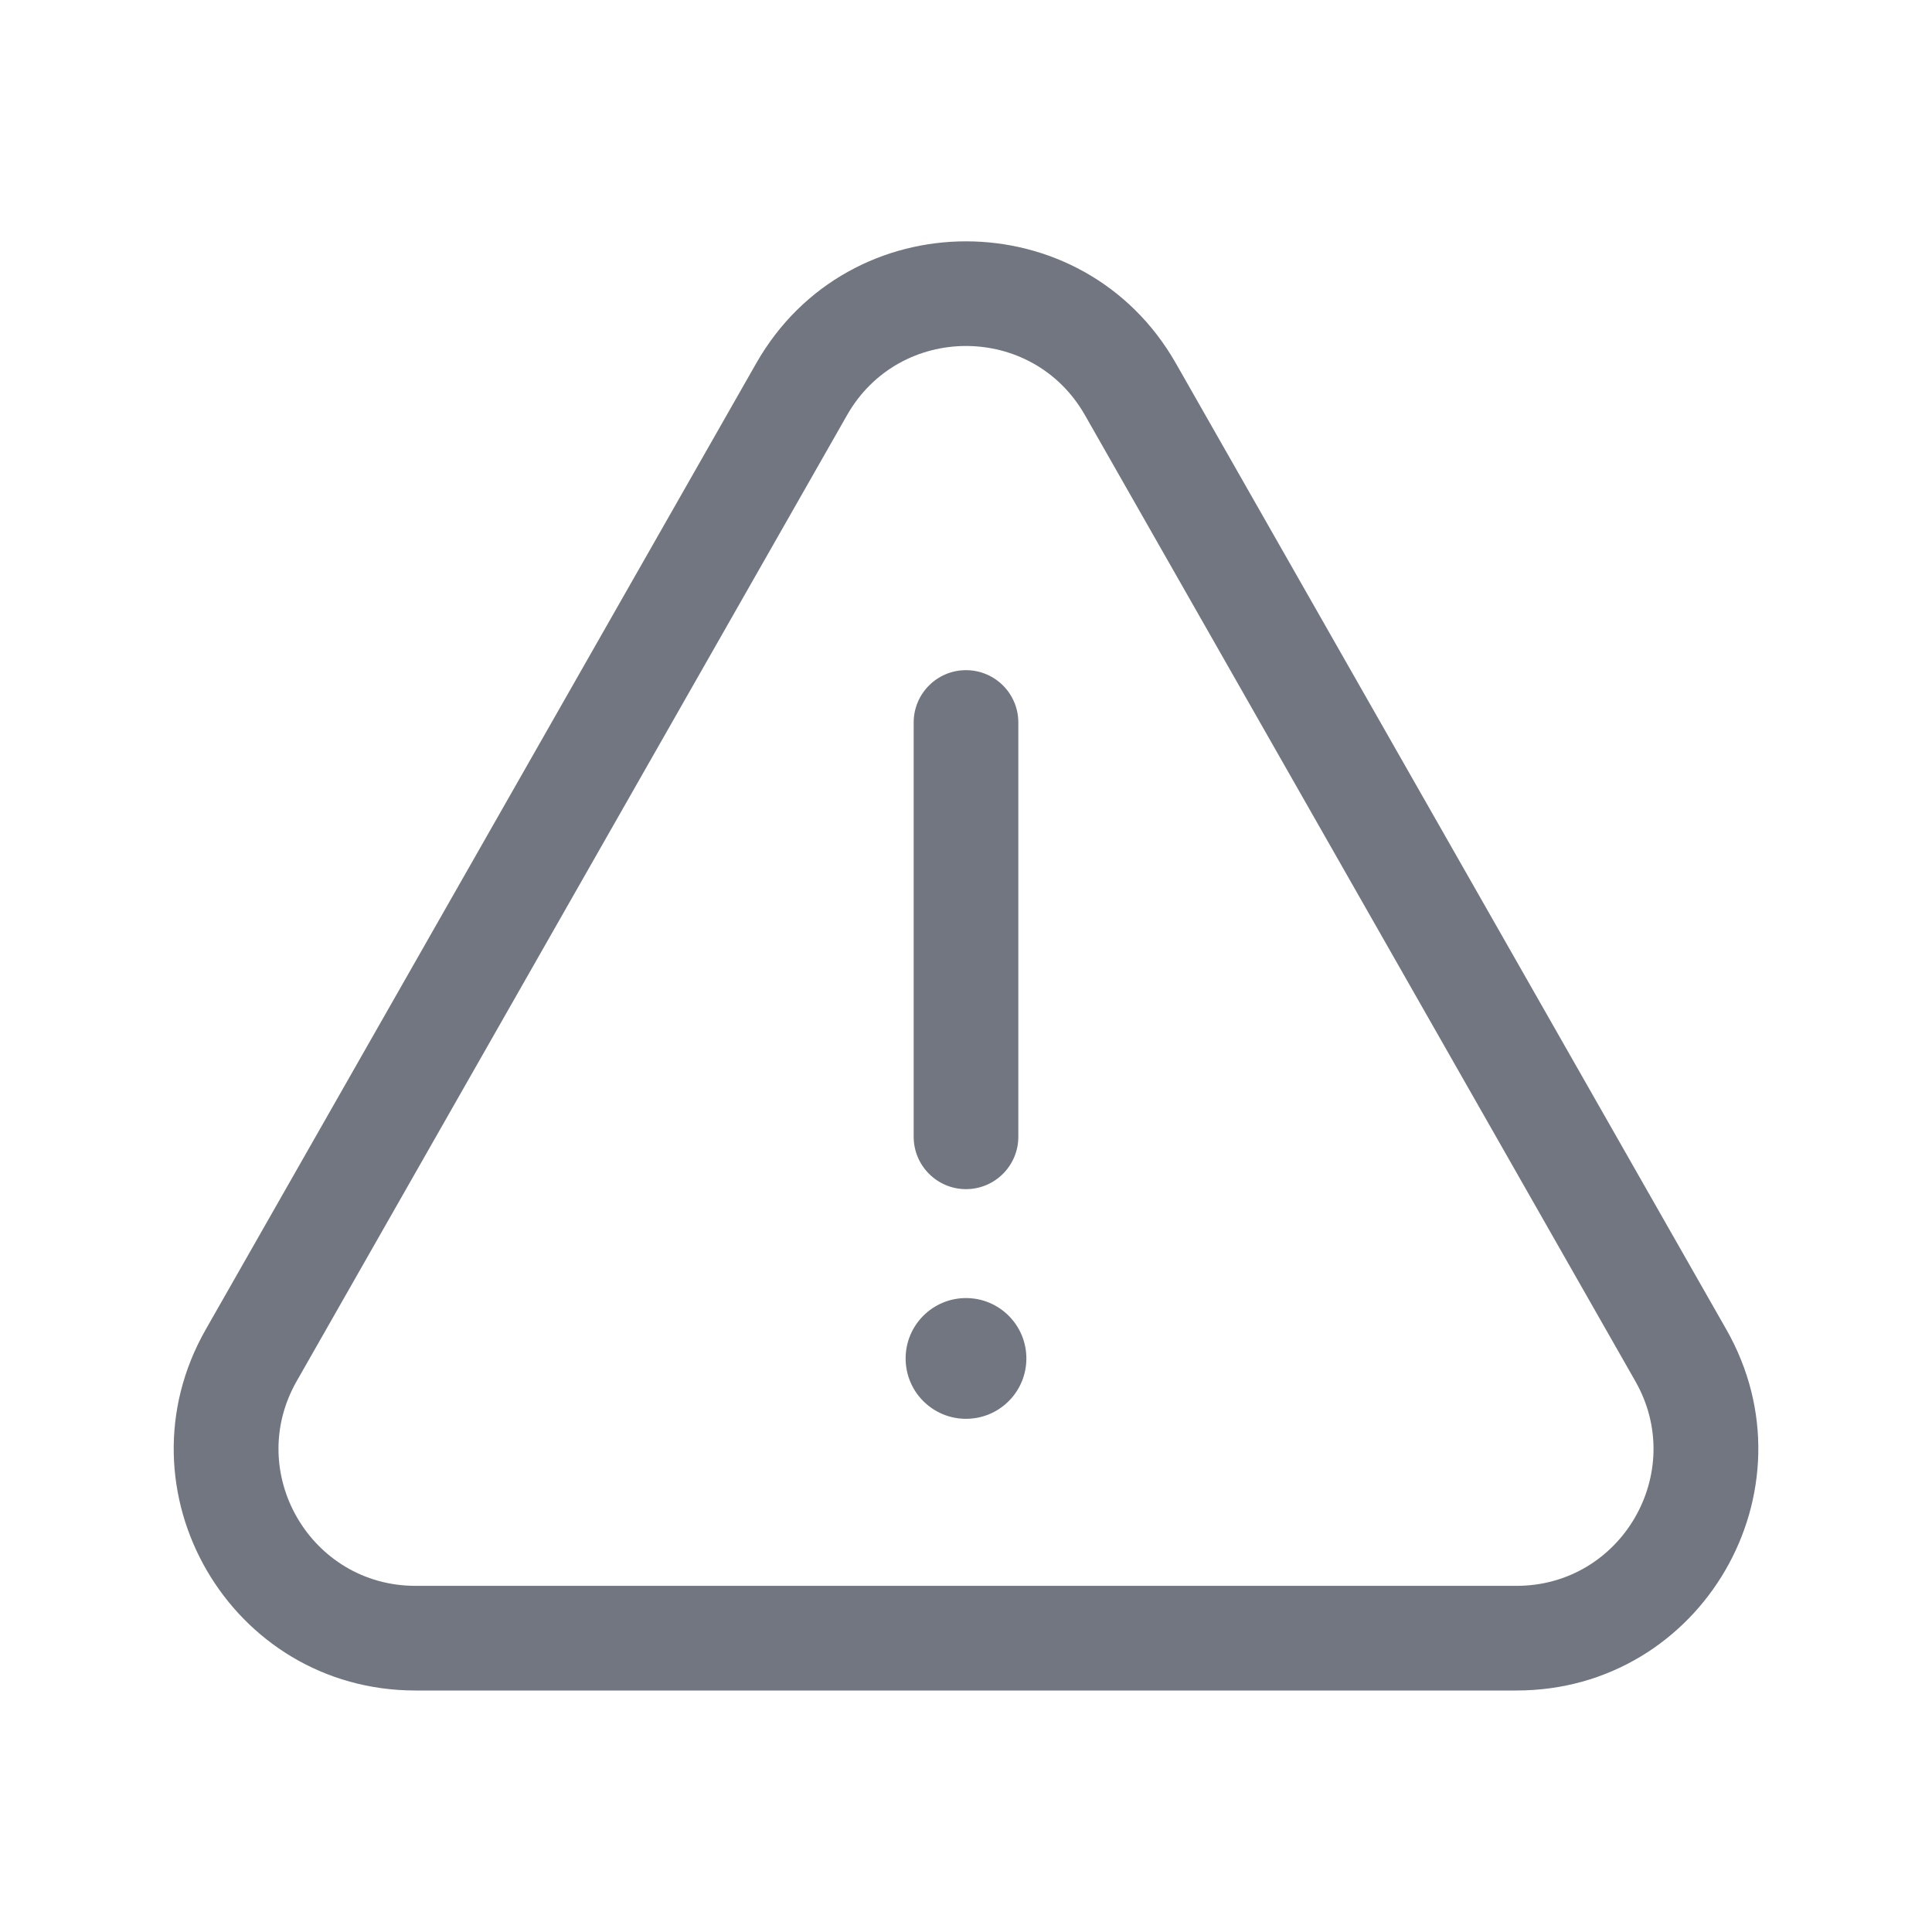
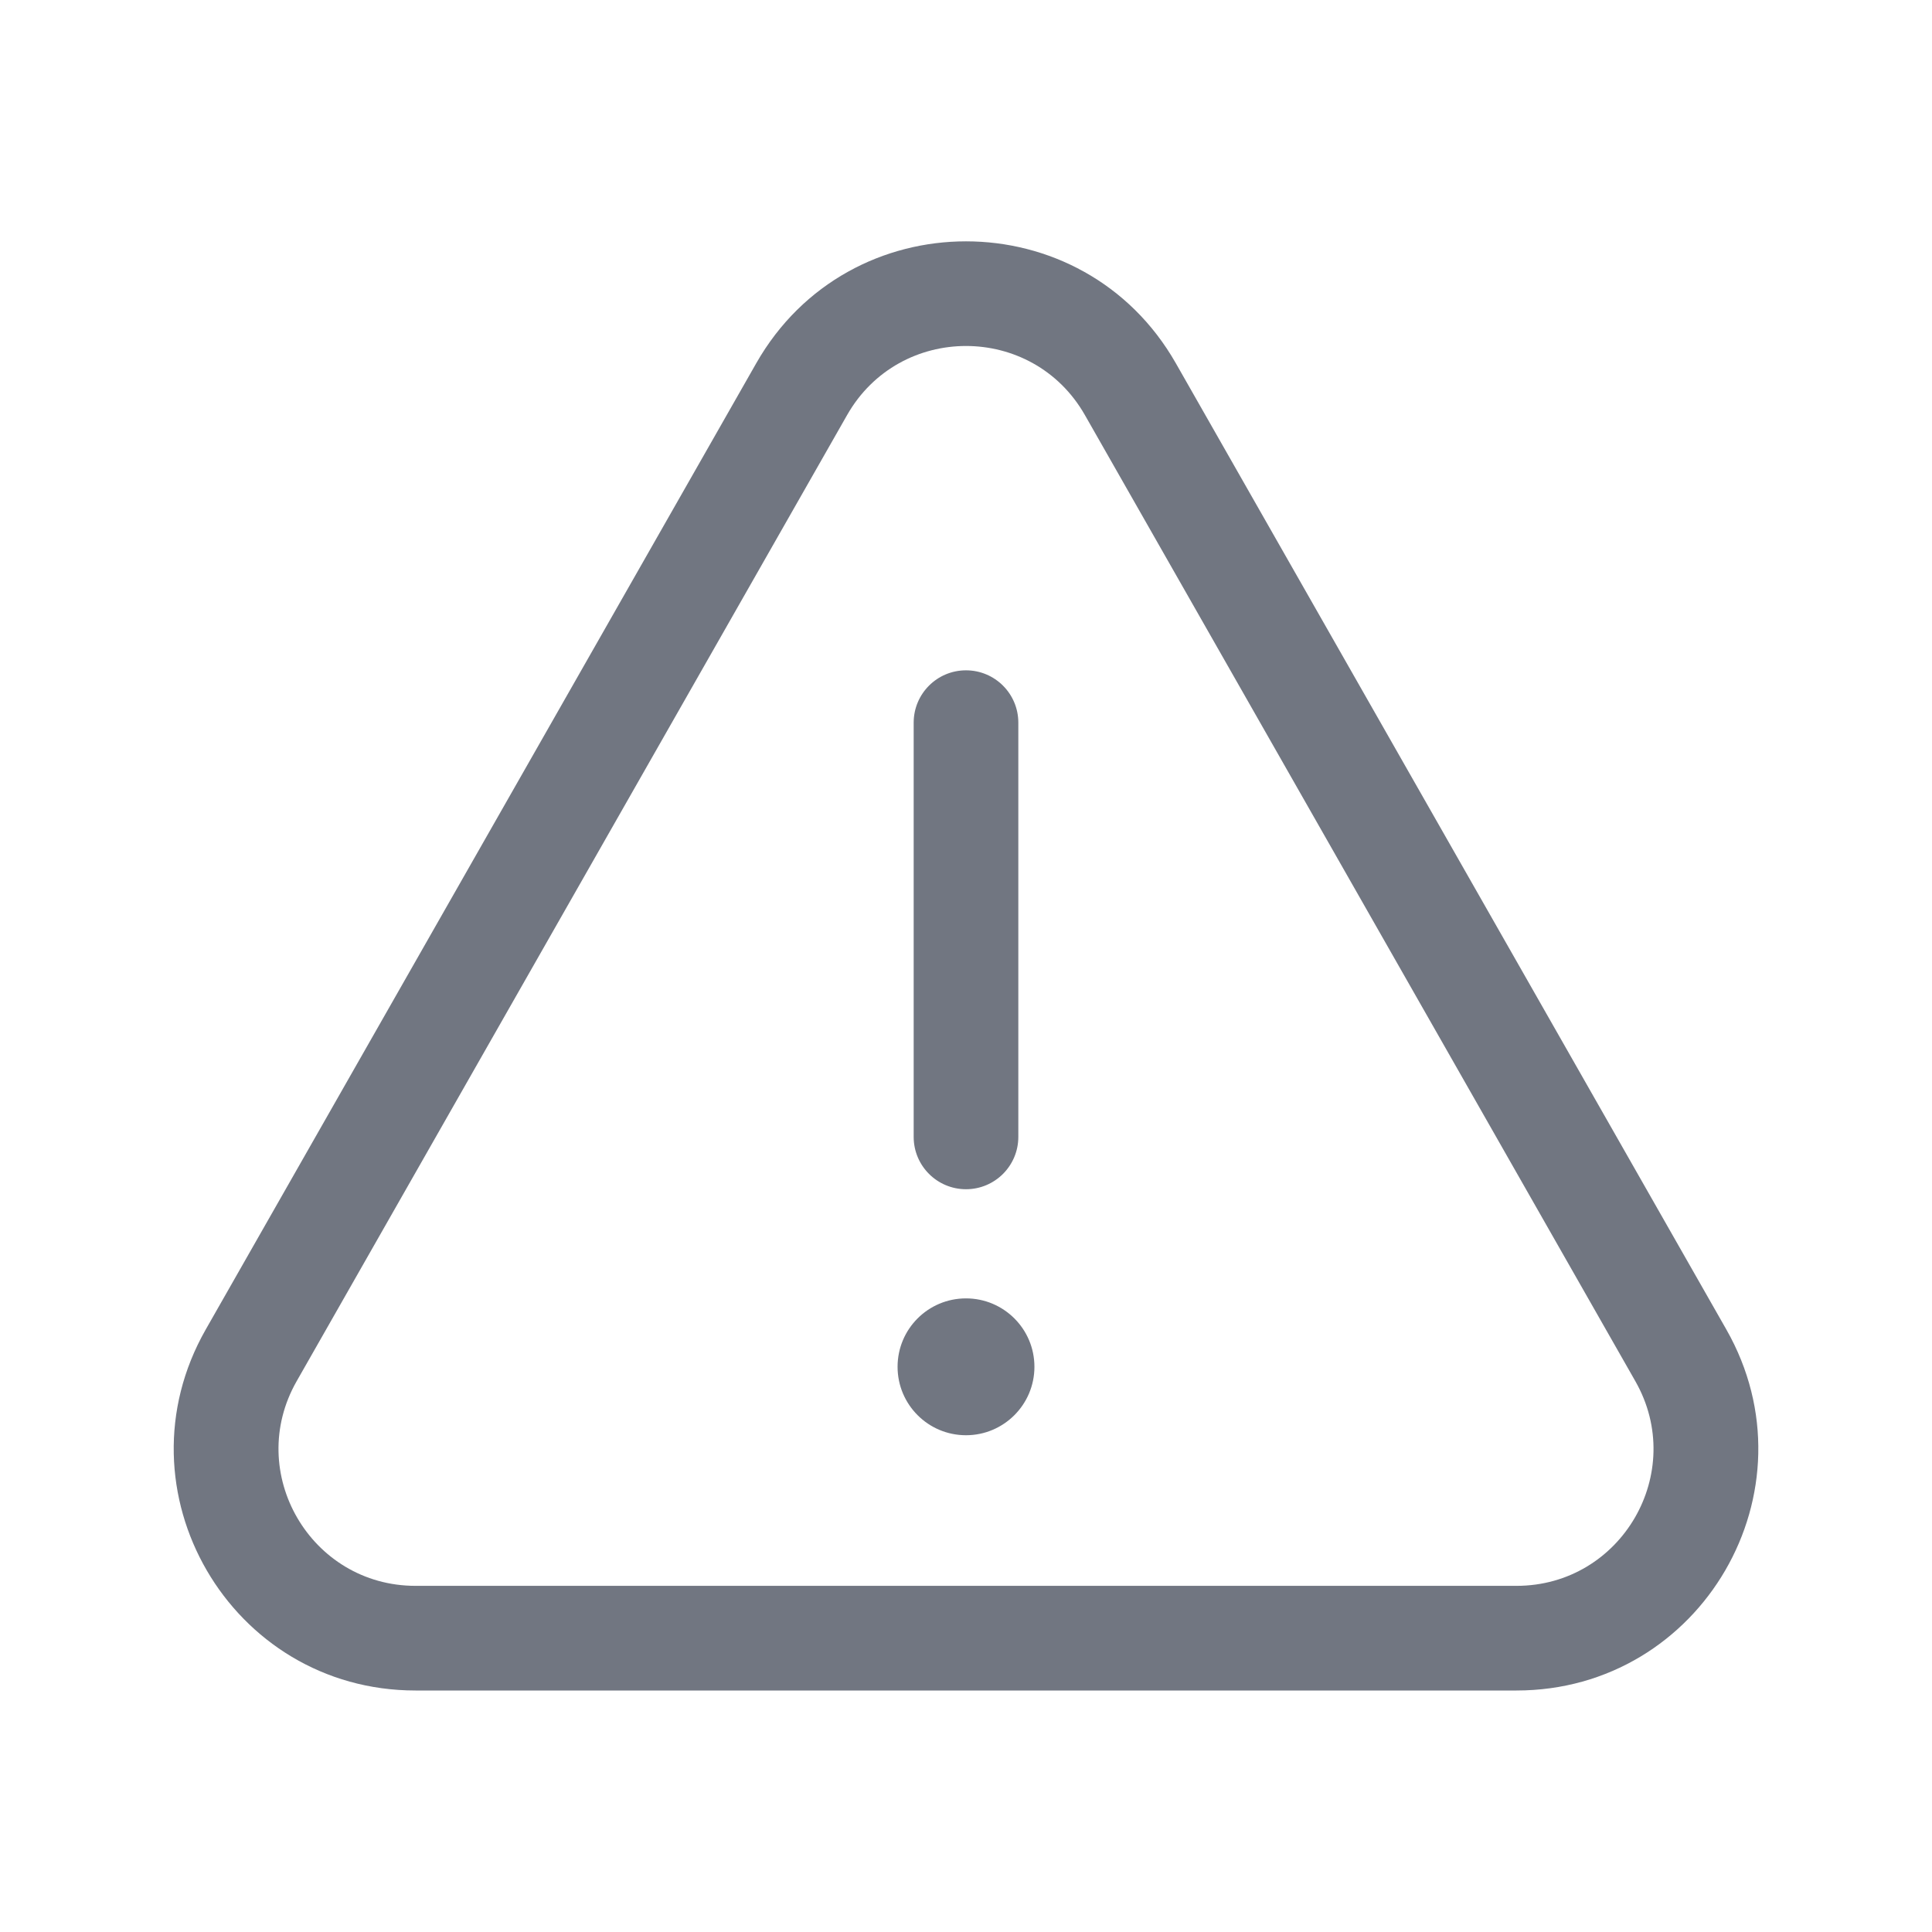
<svg xmlns="http://www.w3.org/2000/svg" width="24" height="24" viewBox="0 0 24 24" fill="none">
-   <path d="M12.65 14.122C12.65 14.48 12.359 14.772 12 14.772C11.641 14.772 11.35 14.48 11.35 14.122V8.975C11.35 8.616 11.641 8.325 12 8.325C12.359 8.325 12.65 8.616 12.65 8.975V14.122Z" fill="#717681" />
-   <path d="M12.75 16.875C12.75 17.29 12.414 17.625 12 17.625C11.586 17.625 11.25 17.29 11.25 16.875C11.25 16.461 11.586 16.125 12 16.125C12.414 16.125 12.75 16.461 12.75 16.875Z" fill="#717681" />
-   <path fill-rule="evenodd" clip-rule="evenodd" d="M18.838 21H5.162C2.86 21 1.416 18.515 2.556 16.515L9.394 4.513C10.544 2.493 13.456 2.493 14.607 4.513L21.445 16.515C22.584 18.515 21.14 21 18.838 21ZM18.838 19.7H5.162C3.858 19.7 3.039 18.292 3.685 17.158L10.523 5.156C11.175 4.012 12.825 4.012 13.477 5.156L20.315 17.158C20.961 18.292 20.143 19.7 18.838 19.7Z" fill="#717681" />
+   <path d="M12 14.773C12.359 14.773 12.65 14.482 12.65 14.123V8.977C12.65 8.618 12.359 8.327 12 8.327C11.641 8.327 11.35 8.618 11.35 8.977V14.123C11.35 14.482 11.641 14.773 12 14.773Z" fill="#717681" />
+   <path d="M12.85 16.979C12.85 17.448 12.469 17.829 12 17.829C11.53 17.829 11.15 17.448 11.15 16.979C11.15 16.509 11.53 16.129 12 16.129C12.469 16.129 12.85 16.509 12.85 16.979Z" fill="#717681" />
+   <path fill-rule="evenodd" clip-rule="evenodd" d="M5.162 21H18.838C21.14 21 22.584 18.515 21.445 16.515L14.607 4.513C13.456 2.493 10.544 2.493 9.394 4.513L2.556 16.515C1.416 18.515 2.86 21 5.162 21ZM5.162 19.7H18.838C20.143 19.7 20.961 18.292 20.315 17.158L13.477 5.156C12.825 4.012 11.175 4.012 10.523 5.156L3.685 17.158C3.039 18.292 3.858 19.7 5.162 19.7Z" fill="#717681" />
</svg>
